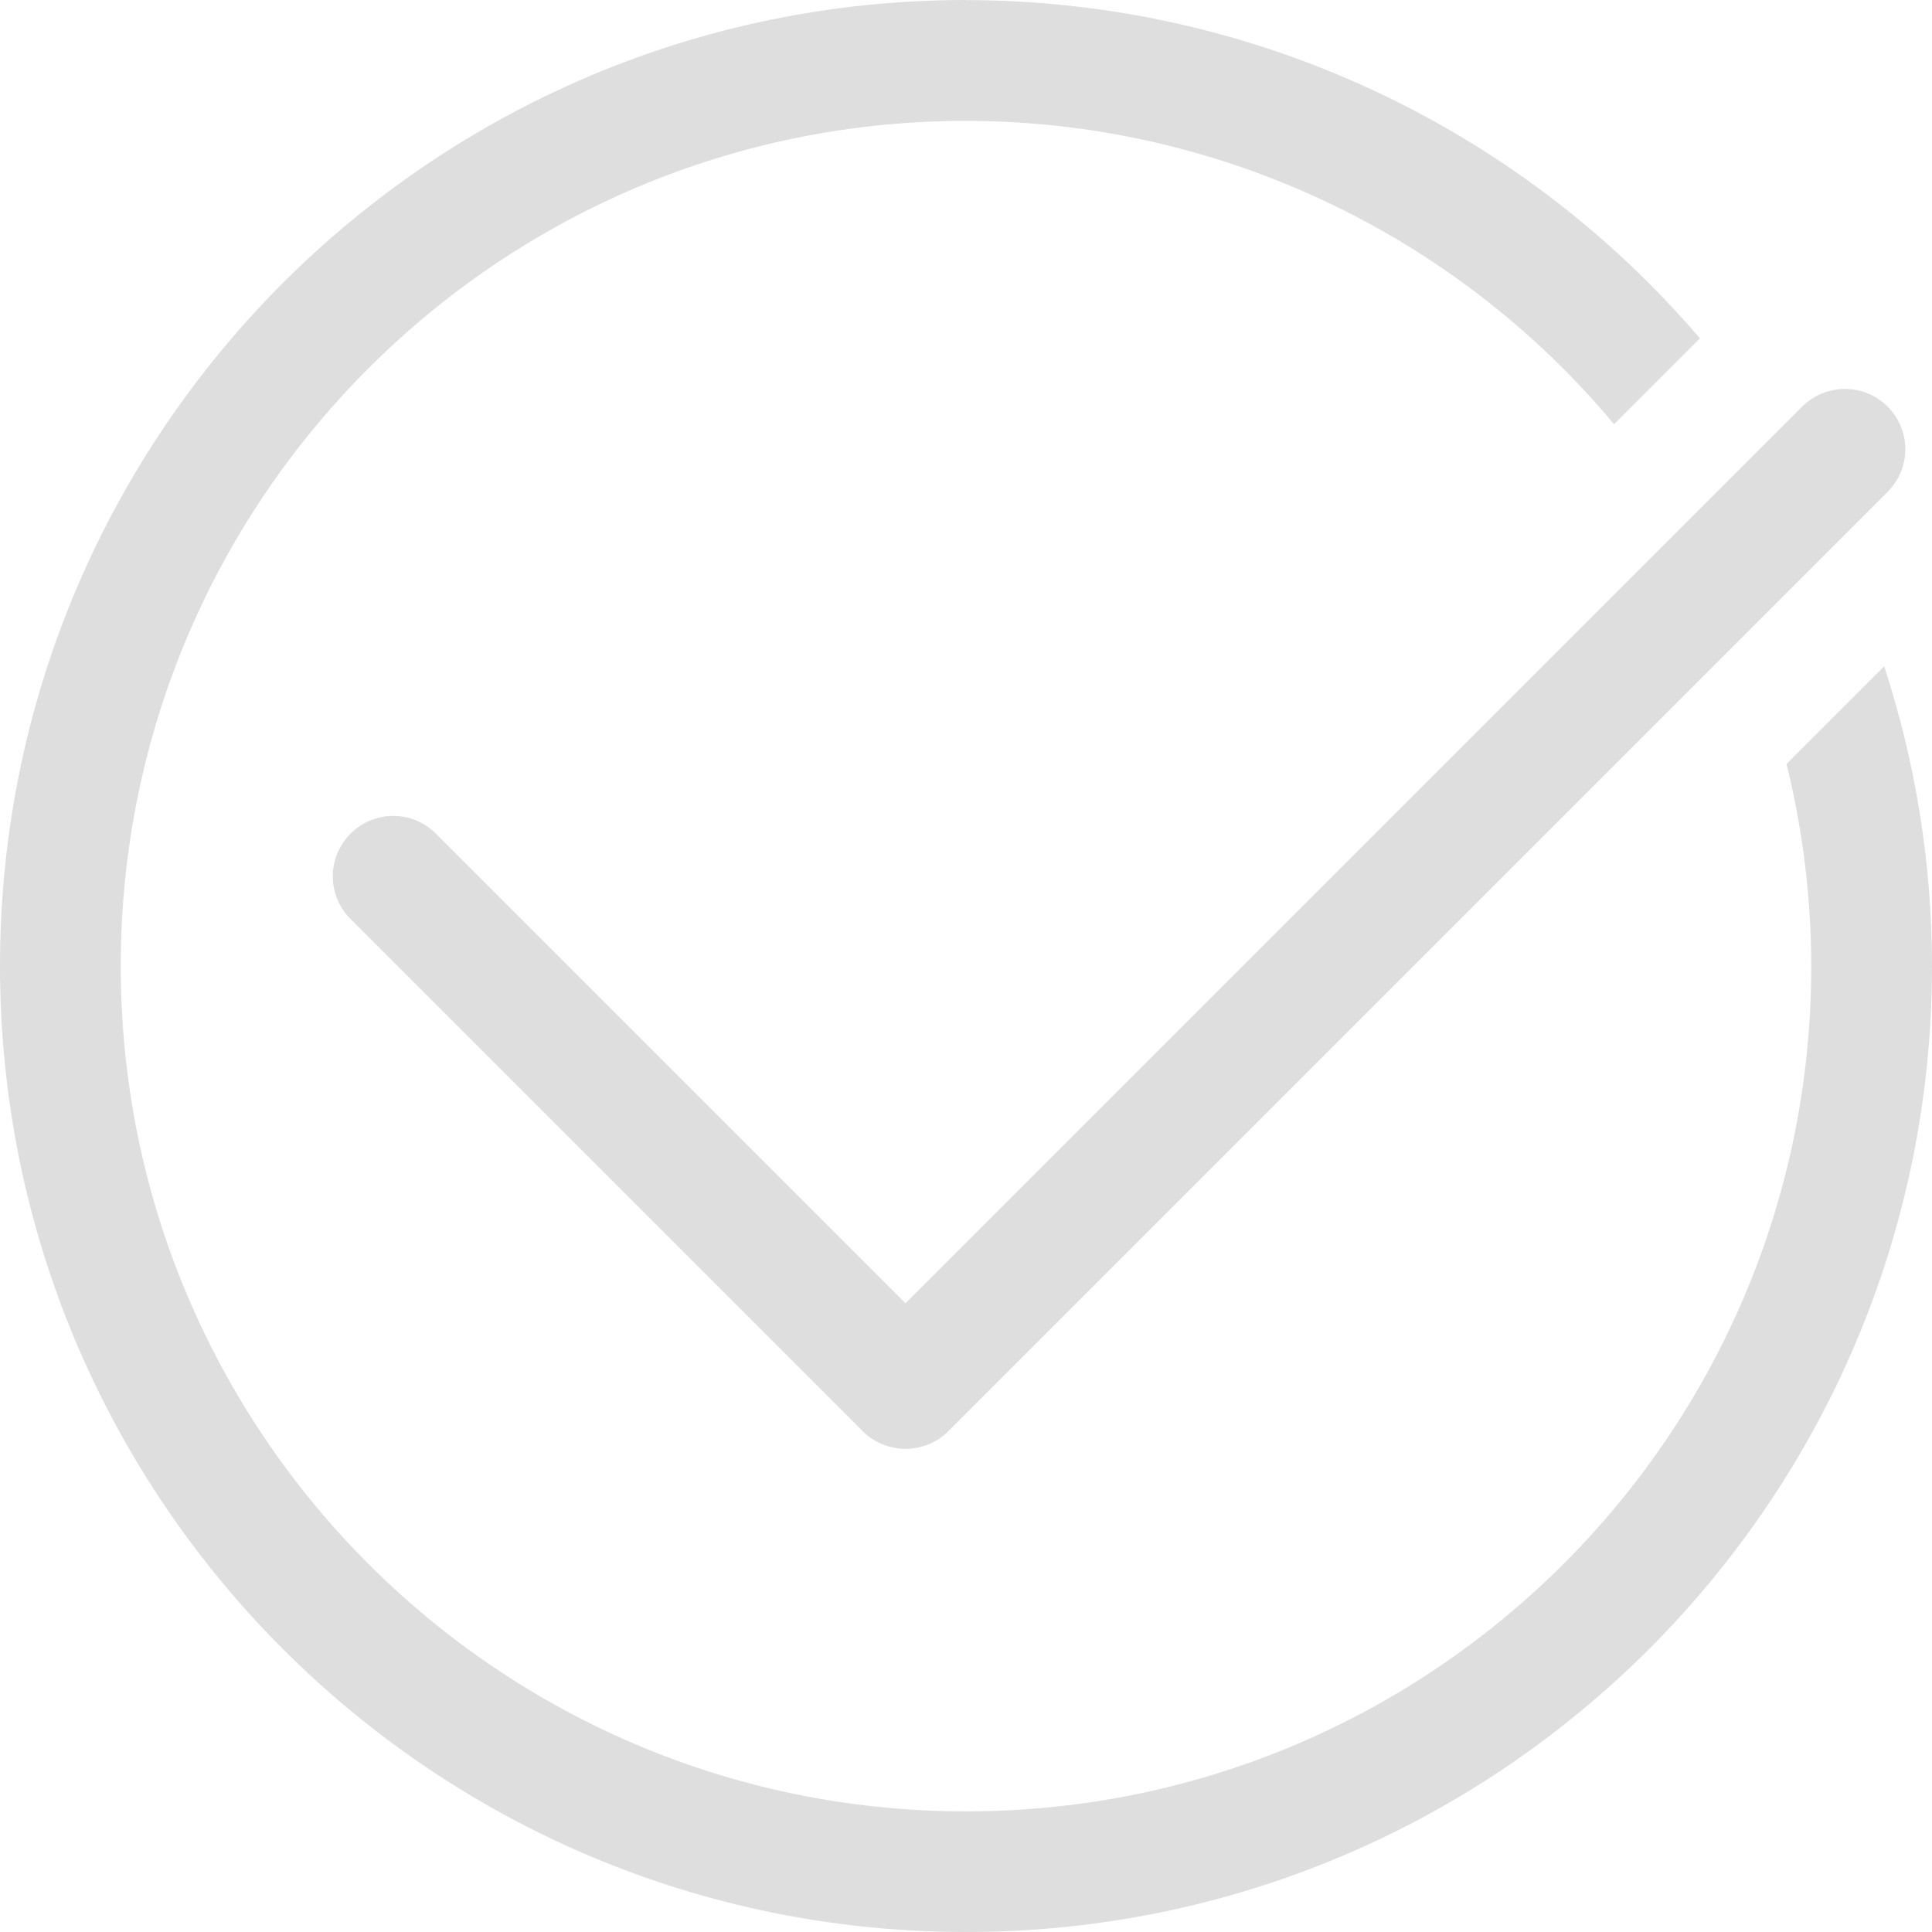
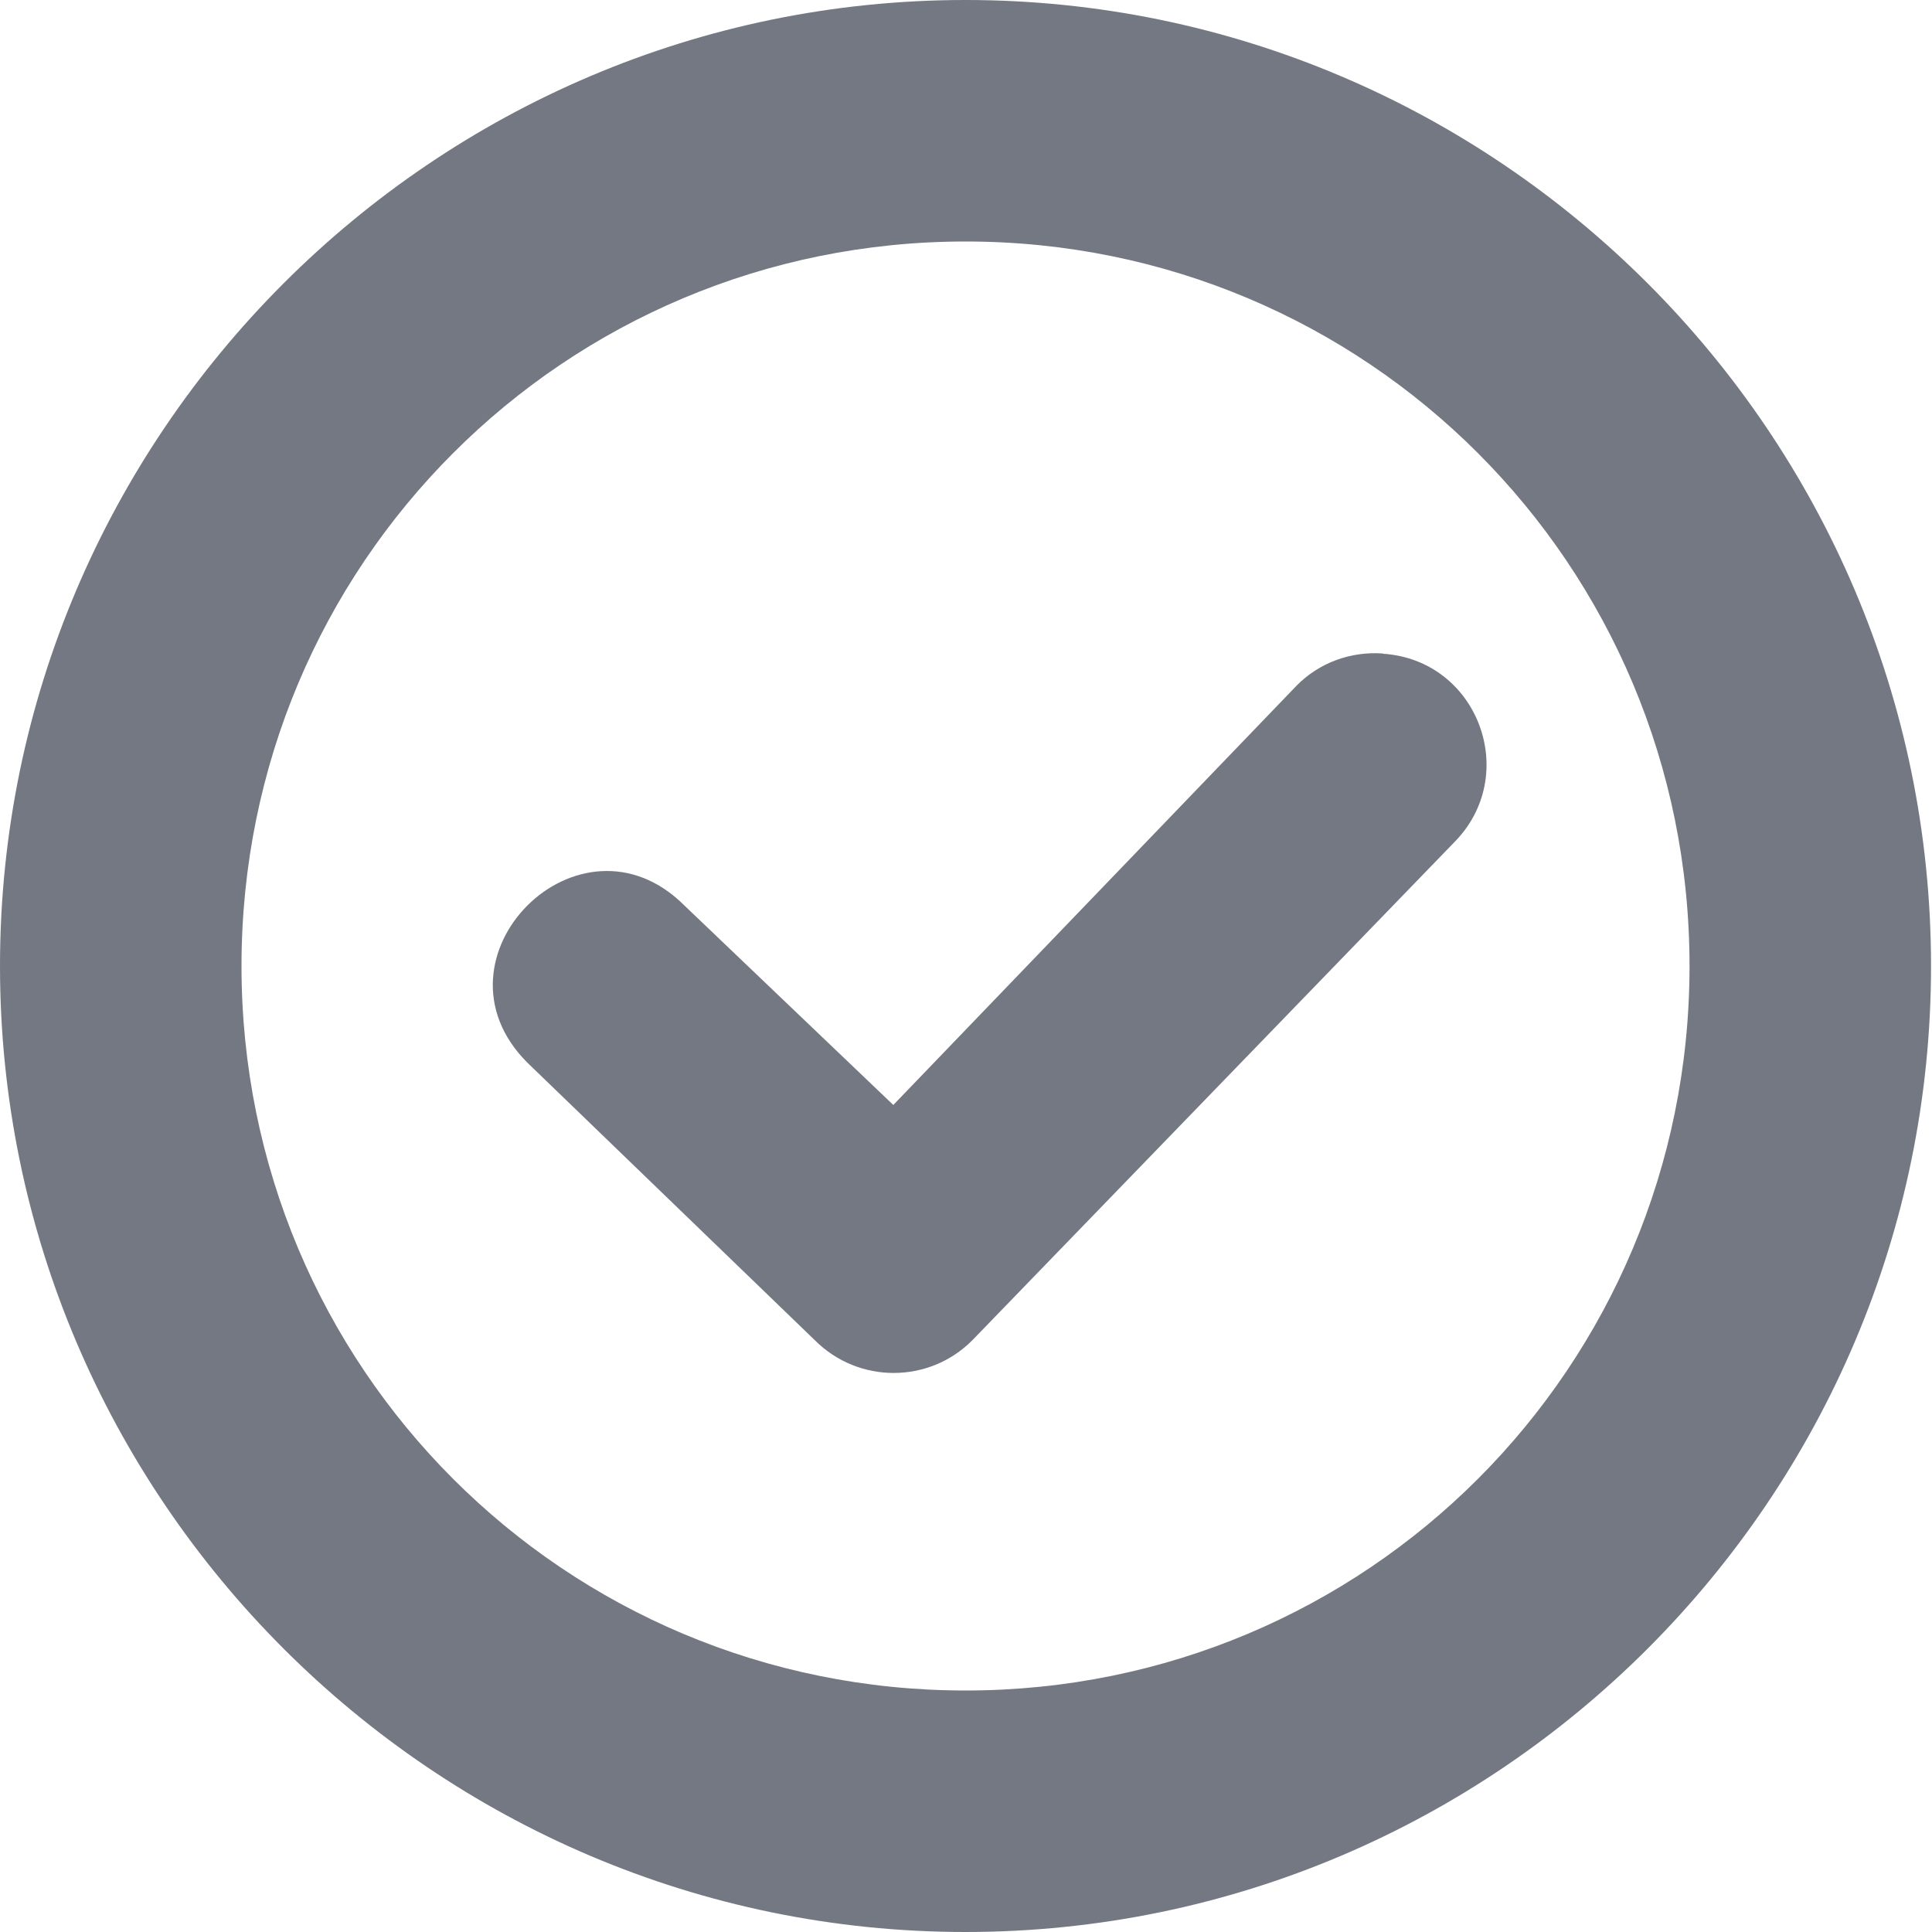
- <svg xmlns="http://www.w3.org/2000/svg" width="16px" height="16px" version="1.1" viewBox="0 0 16 16">
-   <path d="m8 0a8 8 0 0 0-8 8 8 8 0 0 0 8 8 8 8 0 0 0 8-8 8 8 0 0 0-0.396-2.482l-0.809 0.809a7 7 0 0 1 0.205 1.674 7 7 0 0 1-7 7 7 7 0 0 1-7-7 7 7 0 0 1 7-7 7 7 0 0 1 5.367 2.512l0.711-0.711a8 8 0 0 0-6.078-2.801zm7.279 3.221c-0.128 0-0.256 0.049-0.354 0.146l-7.426 7.426-3.889-3.889c-0.196-0.196-0.511-0.196-0.707 0s-0.196 0.511 0 0.707l4.242 4.242c0.024 0.024 0.05 0.046 0.078 0.064s0.058 0.033 0.088 0.045c0.03 0.012 0.06 0.021 0.092 0.027 0.031 0.006 0.064 0.01 0.096 0.01 0.032 0 0.064-0.004 0.096-0.01 0.031-0.006 0.062-0.015 0.092-0.027s0.06-0.027 0.088-0.045c0.028-0.018 0.054-0.04 0.078-0.064l7.779-7.779c0.196-0.196 0.196-0.511 0-0.707-0.098-0.098-0.226-0.146-0.354-0.146z" fill="#dedede" />
+ <svg xmlns="http://www.w3.org/2000/svg" width="16" height="16" version="1.1" viewBox="0 0 16 16">
+   <defs>
+     <style id="current-color-scheme" type="text/css">.ColorScheme-Text { color:#5c616c; } .ColorScheme-Highlight { color:#5294e2; }</style>
+   </defs>
+   <g class="ColorScheme-Text" fill="currentColor" fill-opacity=".851">
+     <path d="m 11.453 5.414 c 0.789 0.051 1.145 1.008 0.586 1.566 l -3.988 4.121 c -0.359 0.359 -0.941 0.359 -1.301 0 l -2.383 -2.301 c -0.867 -0.867 0.434 -2.168 1.301 -1.301 l 1.73 1.652 l 3.34 -3.473 c 0.188 -0.191 0.449 -0.285 0.715 -0.266 z m 0 0" />
+     <path d="m 7.996 0 c -4.402 0 -7.996 3.594 -7.996 8 s 3.594 8 7.996 8 c 4.406 0 7.996 -3.594 7.996 -8 s -3.59 -8 -7.996 -8 z m 0 2 c 3.324 0 5.996 2.676 5.996 6 s -2.672 6 -5.996 6 c -3.324 0 -5.996 -2.676 -5.996 -6 s 2.672 -6 5.996 -6 z m 0 0" />
+   </g>
</svg>
